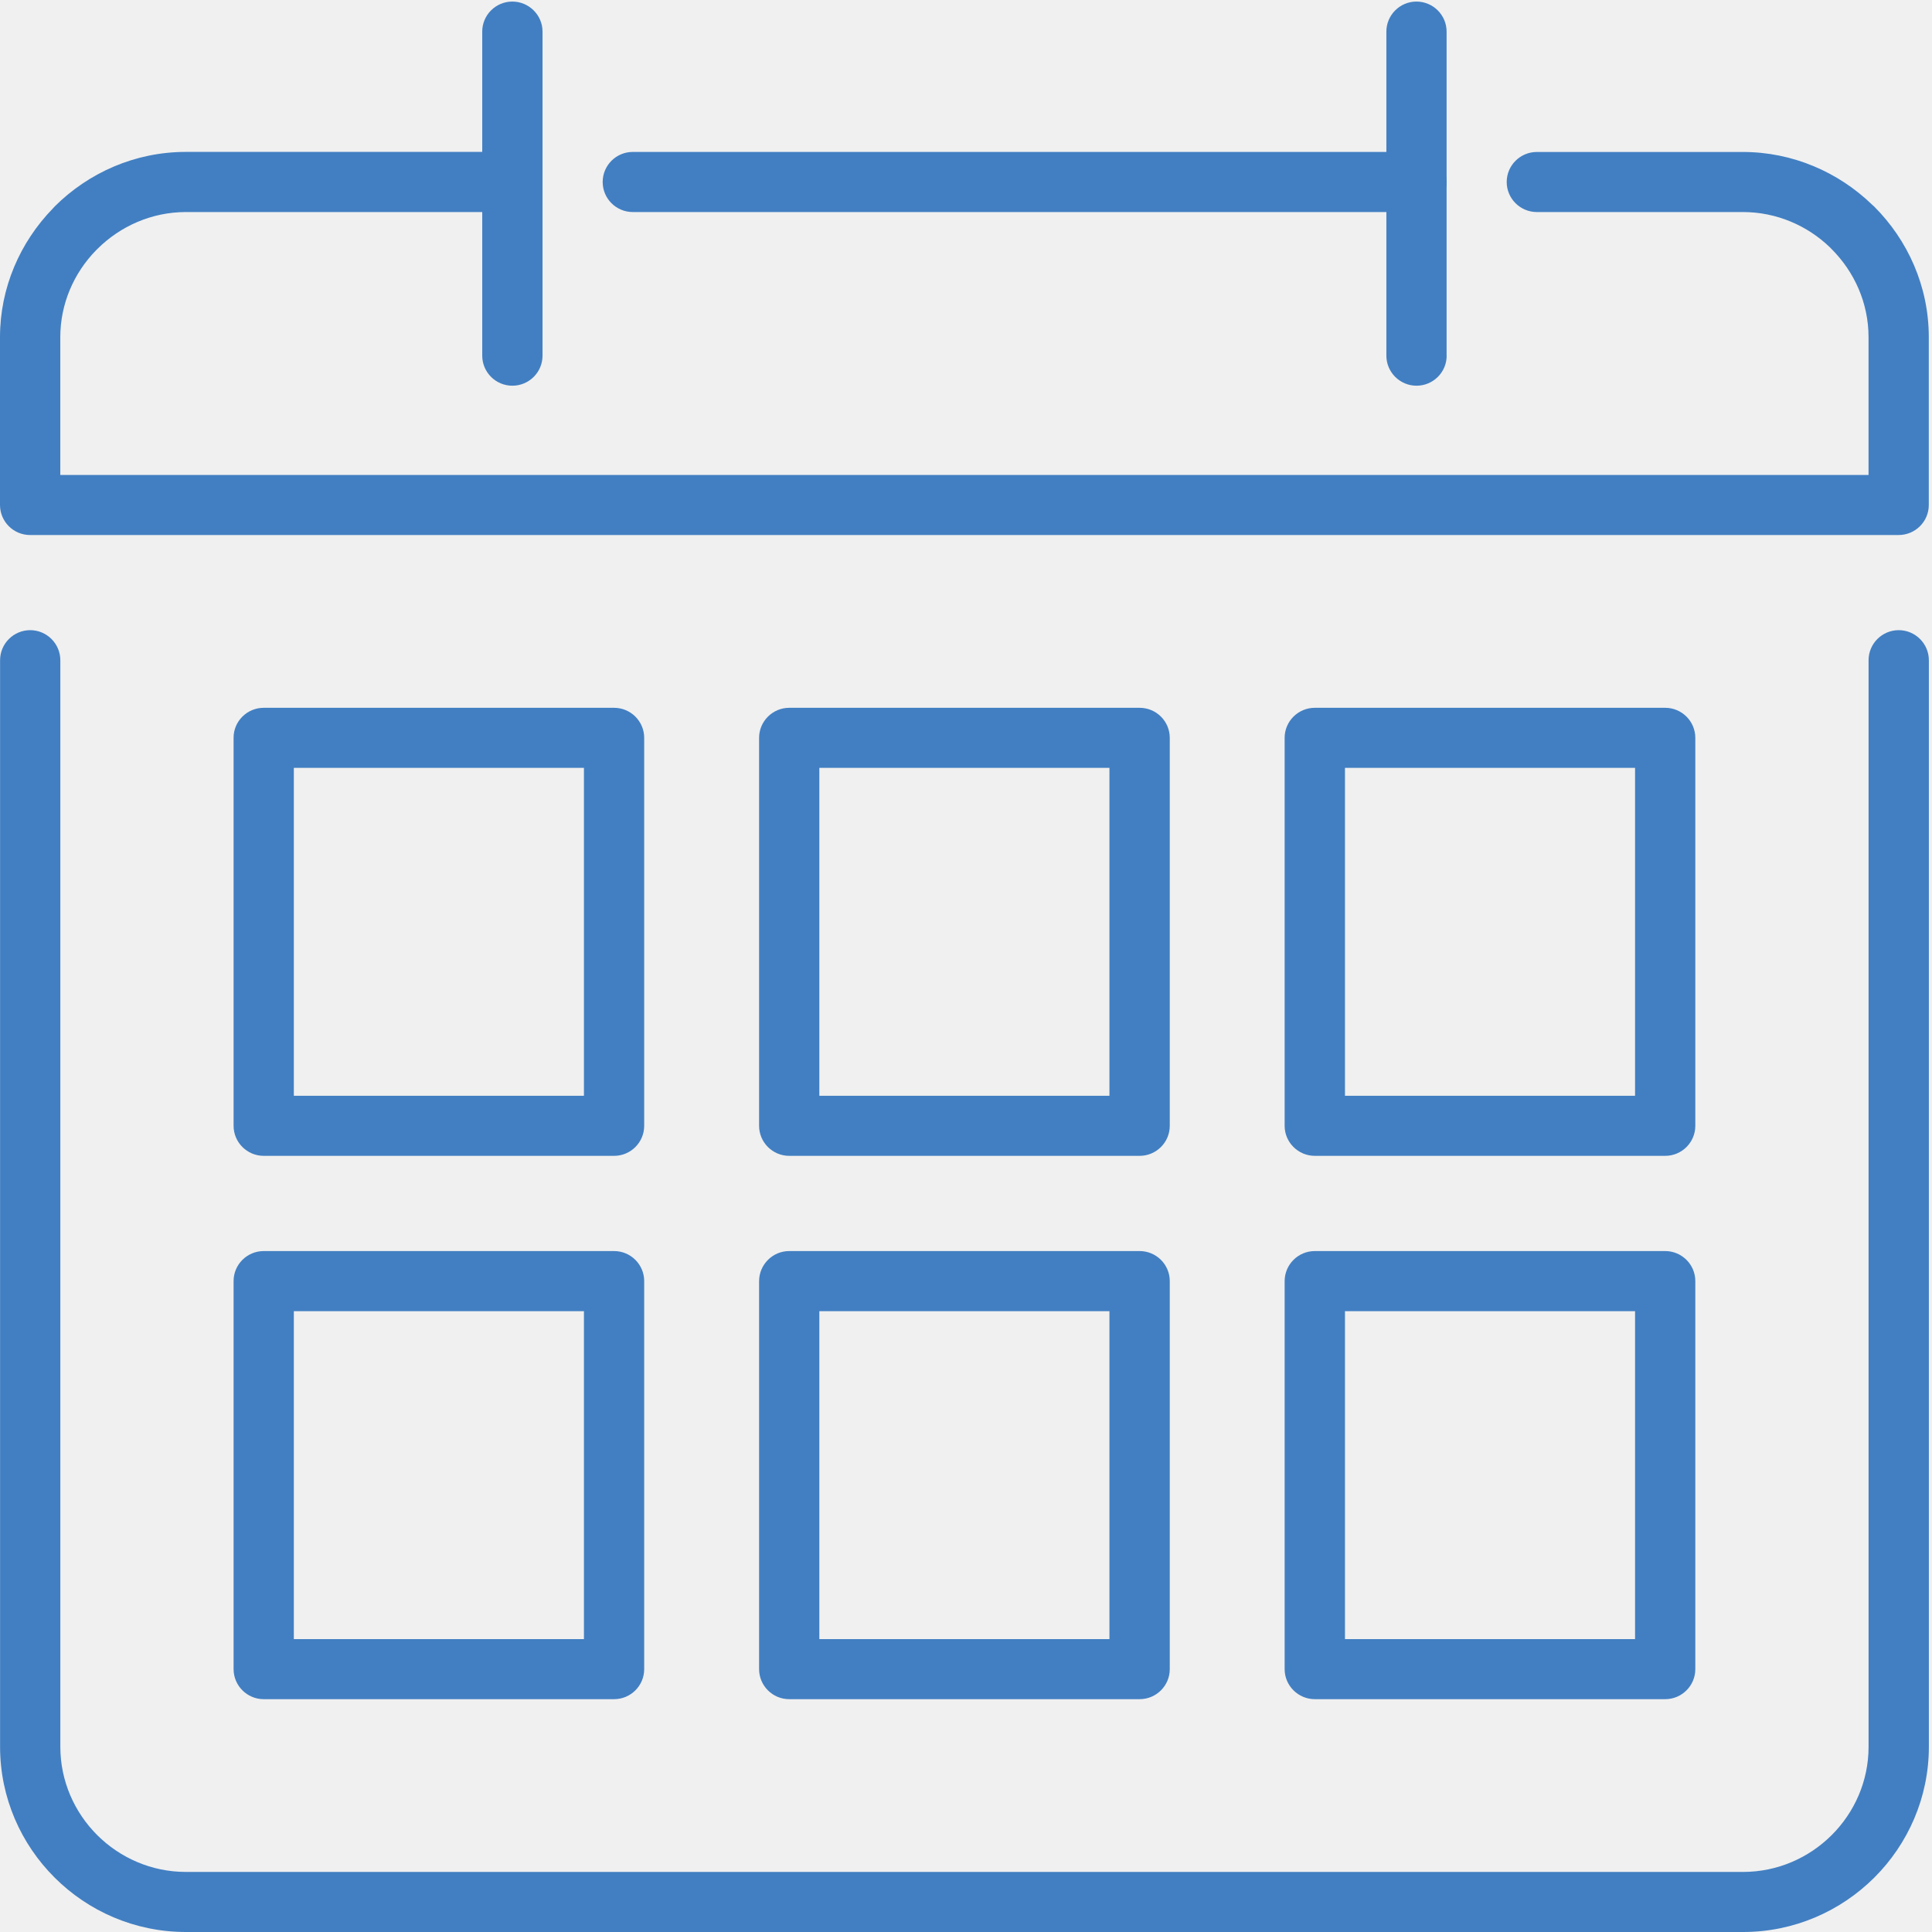
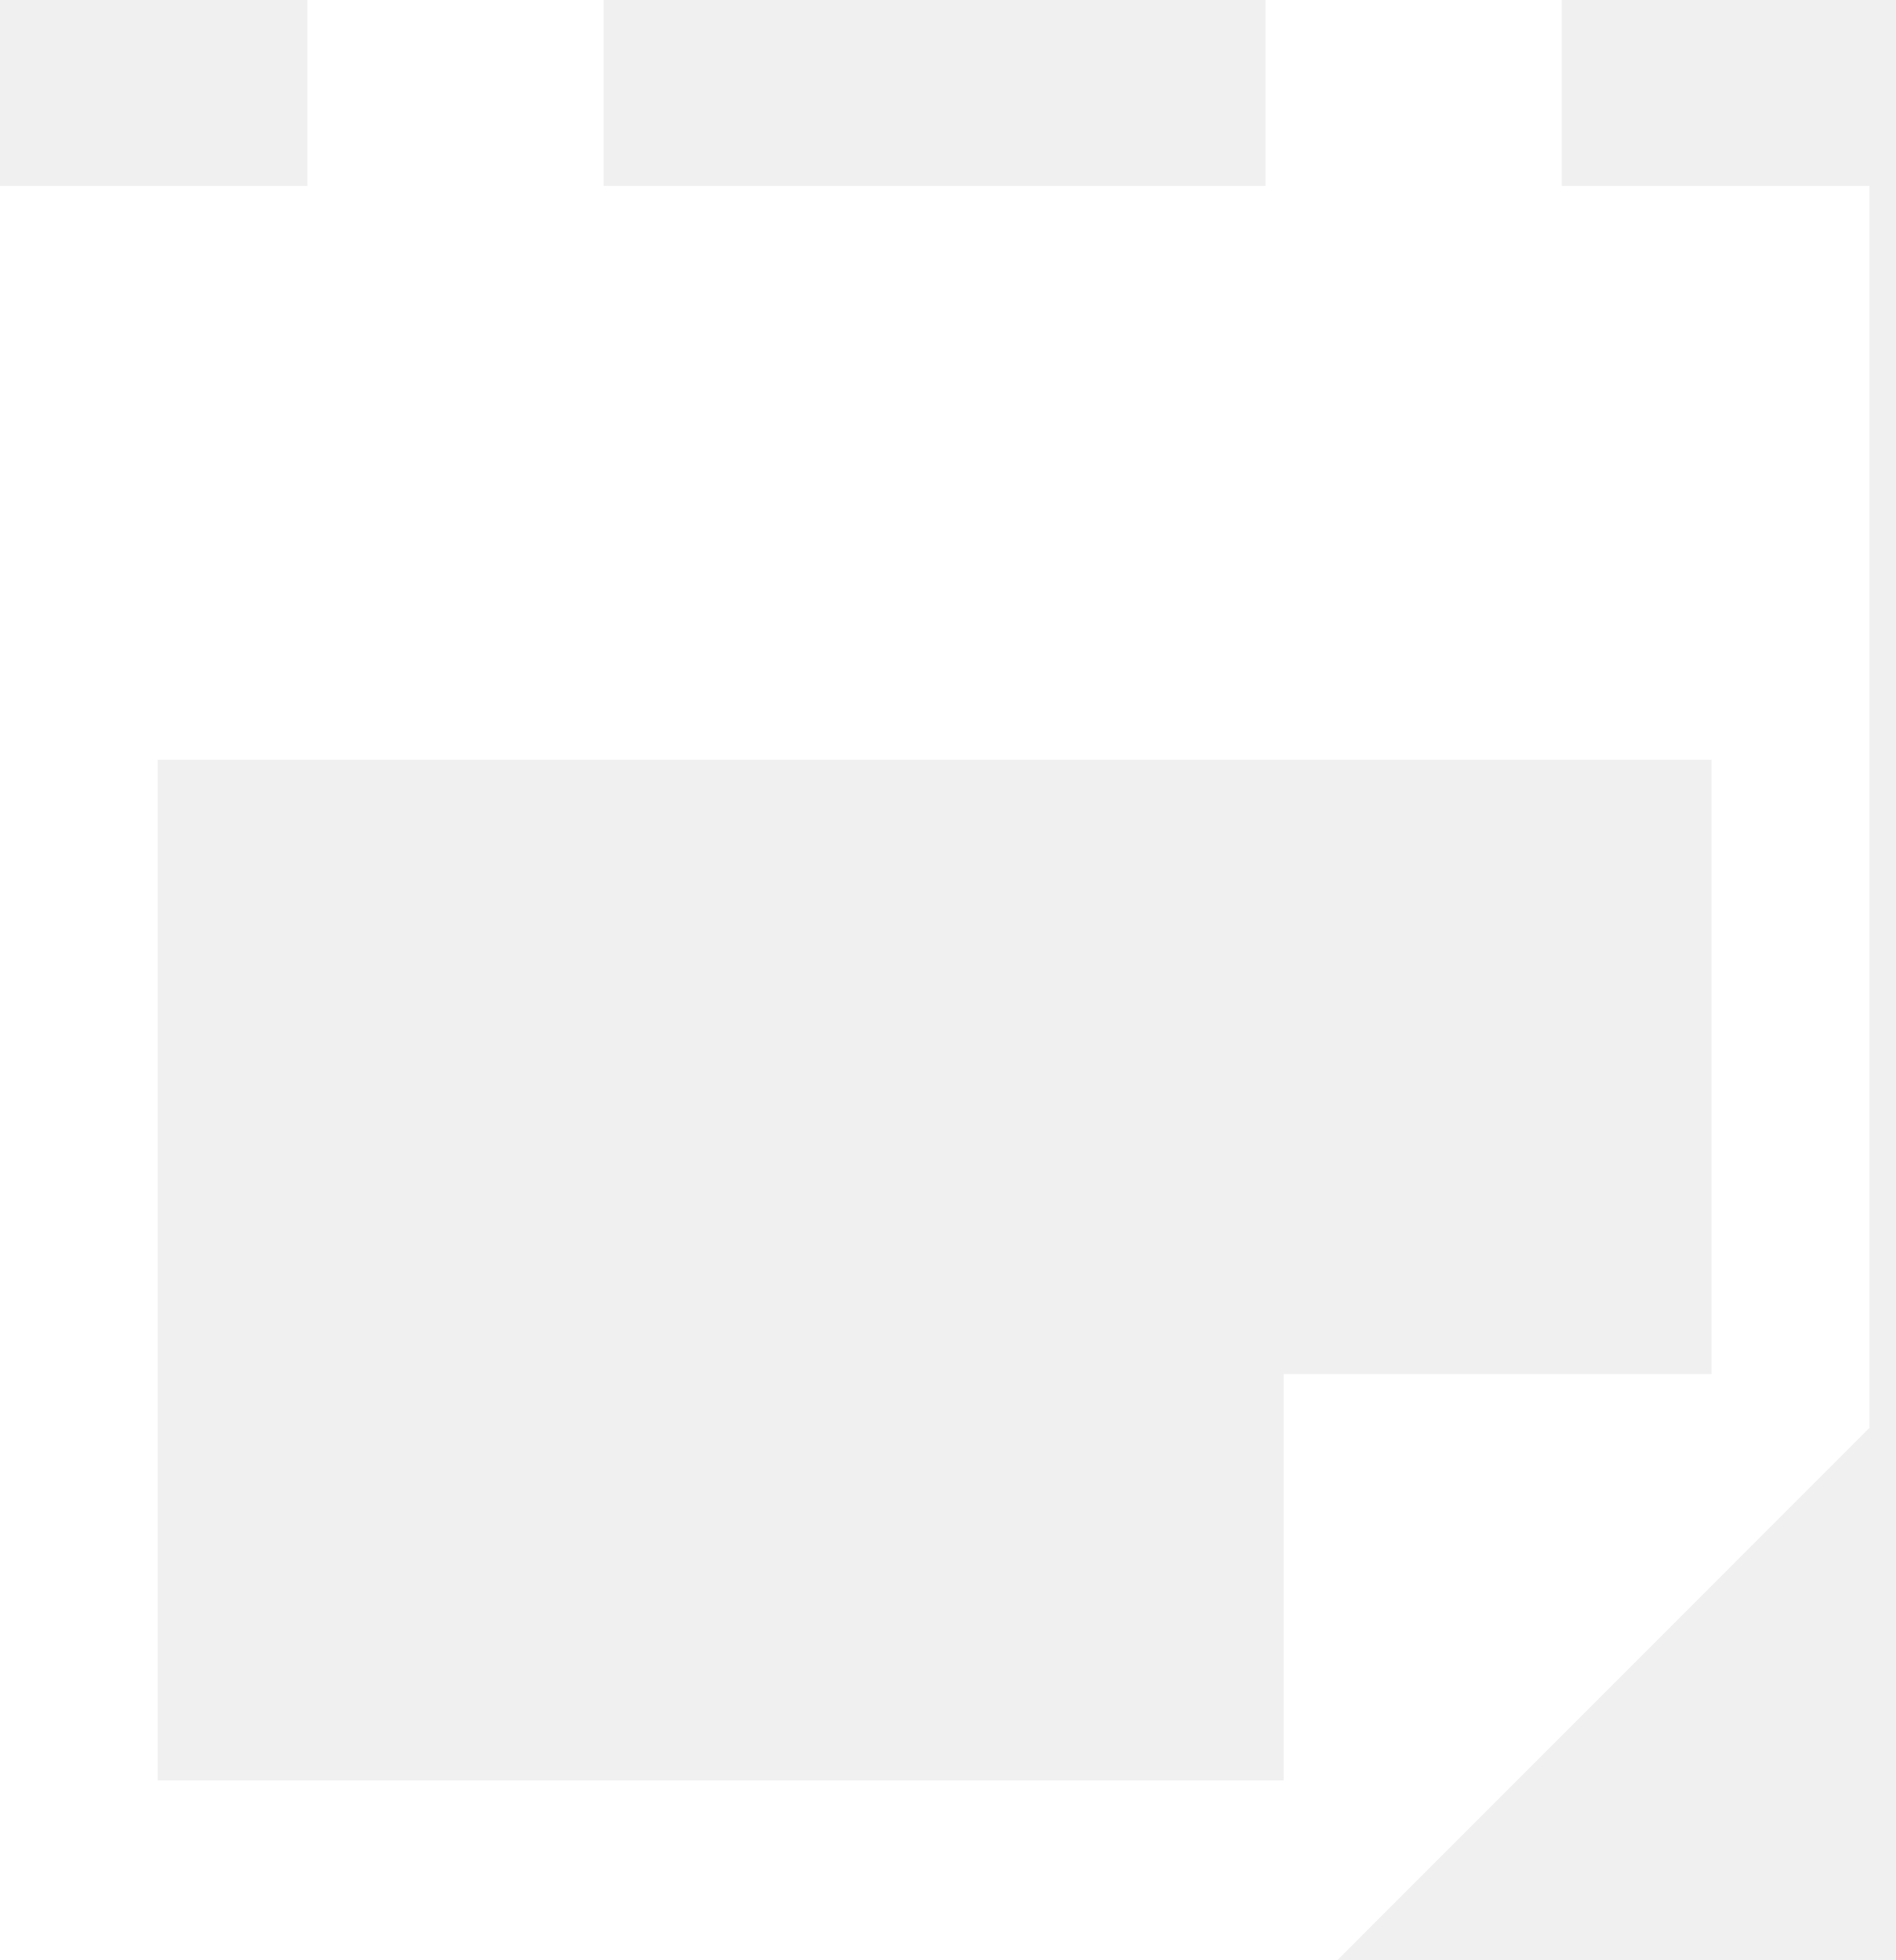
- <svg xmlns="http://www.w3.org/2000/svg" width="53px" height="53px" viewBox="0 0 53 53" version="1.1">
+ <svg xmlns="http://www.w3.org/2000/svg" width="59px" height="61px" viewBox="0 0 59 61" version="1.1">
  <defs />
-   <g id="Page-1" stroke="none" stroke-width="1" fill="none" fill-rule="evenodd">
-     <g id="Holiday" transform="translate(-42, -65)" fill="#427FC2">
-       <g id="Cal" transform="translate(42, 65)">
-         <path d="M0.002,18.112 C0.002,17.656 0.374,17.287 0.829,17.287 C1.283,17.287 1.655,17.658 1.655,18.112 L1.655,47.918 C1.655,48.861 2.044,49.719 2.667,50.342 C3.291,50.964 4.153,51.352 5.099,51.352 L47.817,51.352 C48.763,51.352 49.624,50.964 50.248,50.342 C50.873,49.719 51.26,48.861 51.26,47.918 L51.26,18.112 C51.26,17.656 51.632,17.287 52.087,17.287 C52.542,17.287 52.914,17.658 52.914,18.112 L52.914,47.918 C52.914,49.316 52.339,50.588 51.418,51.507 C50.494,52.428 49.219,53 47.817,53 L5.099,53 C3.696,53 2.42,52.428 1.498,51.507 C0.576,50.588 0.002,49.316 0.002,47.918 L0.002,18.112 Z" id="Fill-1" />
-         <path d="M7.235,19.417 L16.825,19.417 L16.846,19.417 C17.302,19.417 17.672,19.787 17.672,20.241 L17.672,30.863 L17.672,30.884 C17.672,31.339 17.301,31.708 16.846,31.708 L7.256,31.708 L7.235,31.708 C6.778,31.708 6.408,31.337 6.408,30.884 L6.408,20.261 L6.408,20.24 C6.406,19.787 6.778,19.417 7.235,19.417 L7.235,19.417 Z M16.019,21.065 L8.061,21.065 L8.061,30.06 L16.019,30.06 L16.019,21.065 Z" id="Fill-3" />
-         <path d="M36.068,19.417 L45.658,19.417 L45.681,19.417 C46.137,19.417 46.507,19.787 46.507,20.241 L46.507,30.863 L46.507,30.884 C46.507,31.339 46.136,31.708 45.681,31.708 L36.09,31.708 L36.07,31.708 C35.613,31.708 35.241,31.337 35.241,30.884 L35.241,20.261 L35.241,20.24 C35.241,19.787 35.613,19.417 36.068,19.417 L36.068,19.417 Z M44.854,21.065 L36.896,21.065 L36.896,30.06 L44.854,30.06 L44.854,21.065 Z" id="Fill-5" />
-         <path d="M21.65,19.417 L31.241,19.417 L31.263,19.417 C31.72,19.417 32.09,19.787 32.09,20.241 L32.09,30.863 L32.09,30.884 C32.09,31.339 31.718,31.708 31.263,31.708 L21.673,31.708 L21.65,31.708 C21.194,31.708 20.824,31.337 20.824,30.884 L20.824,20.261 L20.824,20.24 C20.824,19.787 21.196,19.417 21.65,19.417 L21.65,19.417 Z M30.435,21.065 L22.477,21.065 L22.477,30.06 L30.435,30.06 L30.435,21.065 Z" id="Fill-7" />
-         <path d="M7.235,34.32 L16.825,34.32 L16.846,34.32 C17.302,34.32 17.672,34.69 17.672,35.144 L17.672,45.767 L17.672,45.789 C17.672,46.244 17.301,46.613 16.846,46.613 L7.256,46.613 L7.235,46.613 C6.778,46.613 6.408,46.242 6.408,45.789 L6.408,35.166 L6.408,35.146 C6.406,34.69 6.778,34.32 7.235,34.32 L7.235,34.32 Z M16.019,35.97 L8.061,35.97 L8.061,44.965 L16.019,44.965 L16.019,35.97 Z" id="Fill-9" />
-         <path d="M36.068,34.32 L45.658,34.32 L45.681,34.32 C46.137,34.32 46.507,34.69 46.507,35.144 L46.507,45.767 L46.507,45.789 C46.507,46.244 46.136,46.613 45.681,46.613 L36.09,46.613 L36.07,46.613 C35.613,46.613 35.241,46.242 35.241,45.789 L35.241,35.166 L35.241,35.146 C35.241,34.69 35.613,34.32 36.068,34.32 L36.068,34.32 Z M44.854,35.97 L36.896,35.97 L36.896,44.965 L44.854,44.965 L44.854,35.97 Z" id="Fill-11" />
-         <path d="M21.65,34.32 L31.241,34.32 L31.263,34.32 C31.72,34.32 32.09,34.69 32.09,35.144 L32.09,45.767 L32.09,45.789 C32.09,46.244 31.718,46.613 31.263,46.613 L21.673,46.613 L21.65,46.613 C21.194,46.613 20.824,46.242 20.824,45.789 L20.824,35.166 L20.824,35.146 C20.824,34.69 21.196,34.32 21.65,34.32 L21.65,34.32 Z M30.435,35.97 L22.477,35.97 L22.477,44.965 L30.435,44.965 L30.435,35.97 Z" id="Fill-13" />
-         <path d="M39.686,9.757 C39.686,10.213 39.314,10.581 38.859,10.581 C38.403,10.581 38.032,10.211 38.032,9.757 L38.032,0.867 C38.031,0.414 38.403,0.043 38.857,0.043 C39.314,0.043 39.684,0.414 39.684,0.867 L39.684,9.757 L39.686,9.757 Z" id="Fill-15" />
-         <path d="M14.883,9.757 C14.883,10.213 14.511,10.581 14.056,10.581 C13.599,10.581 13.229,10.211 13.229,9.757 L13.229,0.867 C13.228,0.414 13.599,0.043 14.054,0.043 C14.511,0.043 14.883,0.414 14.883,0.867 L14.883,9.757 Z" id="Fill-17" />
-         <path d="M38.858,4.168 L17.359,4.168 C16.903,4.168 16.533,4.537 16.533,4.993 C16.533,5.448 16.904,5.817 17.359,5.817 L38.857,5.817 C39.314,5.817 39.684,5.446 39.684,4.993 C39.686,4.537 39.314,4.168 38.858,4.168 L38.858,4.168 Z M14.054,4.168 C14.511,4.168 14.881,4.537 14.881,4.993 C14.881,5.448 14.509,5.817 14.054,5.817 L5.099,5.817 C4.16,5.817 3.298,6.206 2.671,6.83 L2.631,6.87 C2.029,7.487 1.654,8.332 1.654,9.249 L1.654,13.029 L51.259,13.029 L51.259,9.249 C51.259,8.309 50.868,7.453 50.243,6.83 L50.204,6.789 C49.583,6.189 48.735,5.817 47.813,5.817 L42.159,5.817 C41.703,5.817 41.333,5.446 41.333,4.993 C41.333,4.537 41.705,4.169 42.159,4.169 L47.813,4.169 C49.176,4.169 50.434,4.722 51.355,5.613 L51.413,5.665 C52.334,6.585 52.912,7.854 52.912,9.249 L52.912,13.831 L52.912,13.853 C52.912,14.309 52.54,14.677 52.085,14.677 L0.849,14.677 L0.827,14.677 C0.372,14.679 0,14.309 0,13.853 L0,9.249 C0,7.889 0.555,6.639 1.449,5.72 L1.501,5.663 C2.427,4.741 3.701,4.167 5.099,4.167 L14.054,4.167 L14.054,4.168 Z" id="Fill-19" />
-       </g>
+   <g id="ARTWORK" stroke="none" stroke-width="1" fill="none" fill-rule="evenodd">
+     <g id="Holidays" transform="translate(-28, -198)" fill="#FFFFFF">
+       <path d="M67.396,198 L67.396,203.786 L46.793,203.786 L46.793,198 L37.571,198 L37.571,203.786 L28,203.786 L28,259 L69.637,259 L86.197,242.439 L86.197,203.786 L76.618,203.786 L76.618,198 L67.396,198 Z M74.497,200.121 L69.509,200.121 L74.497,200.121 Z M44.68,200.121 L39.7,200.121 L44.68,200.121 Z M32.909,221.646 L81.28,221.646 L81.28,240.764 L67.96,240.764 L67.96,253.41 L32.909,253.41 L32.909,221.646 Z" id="Page-1" />
    </g>
  </g>
</svg>
